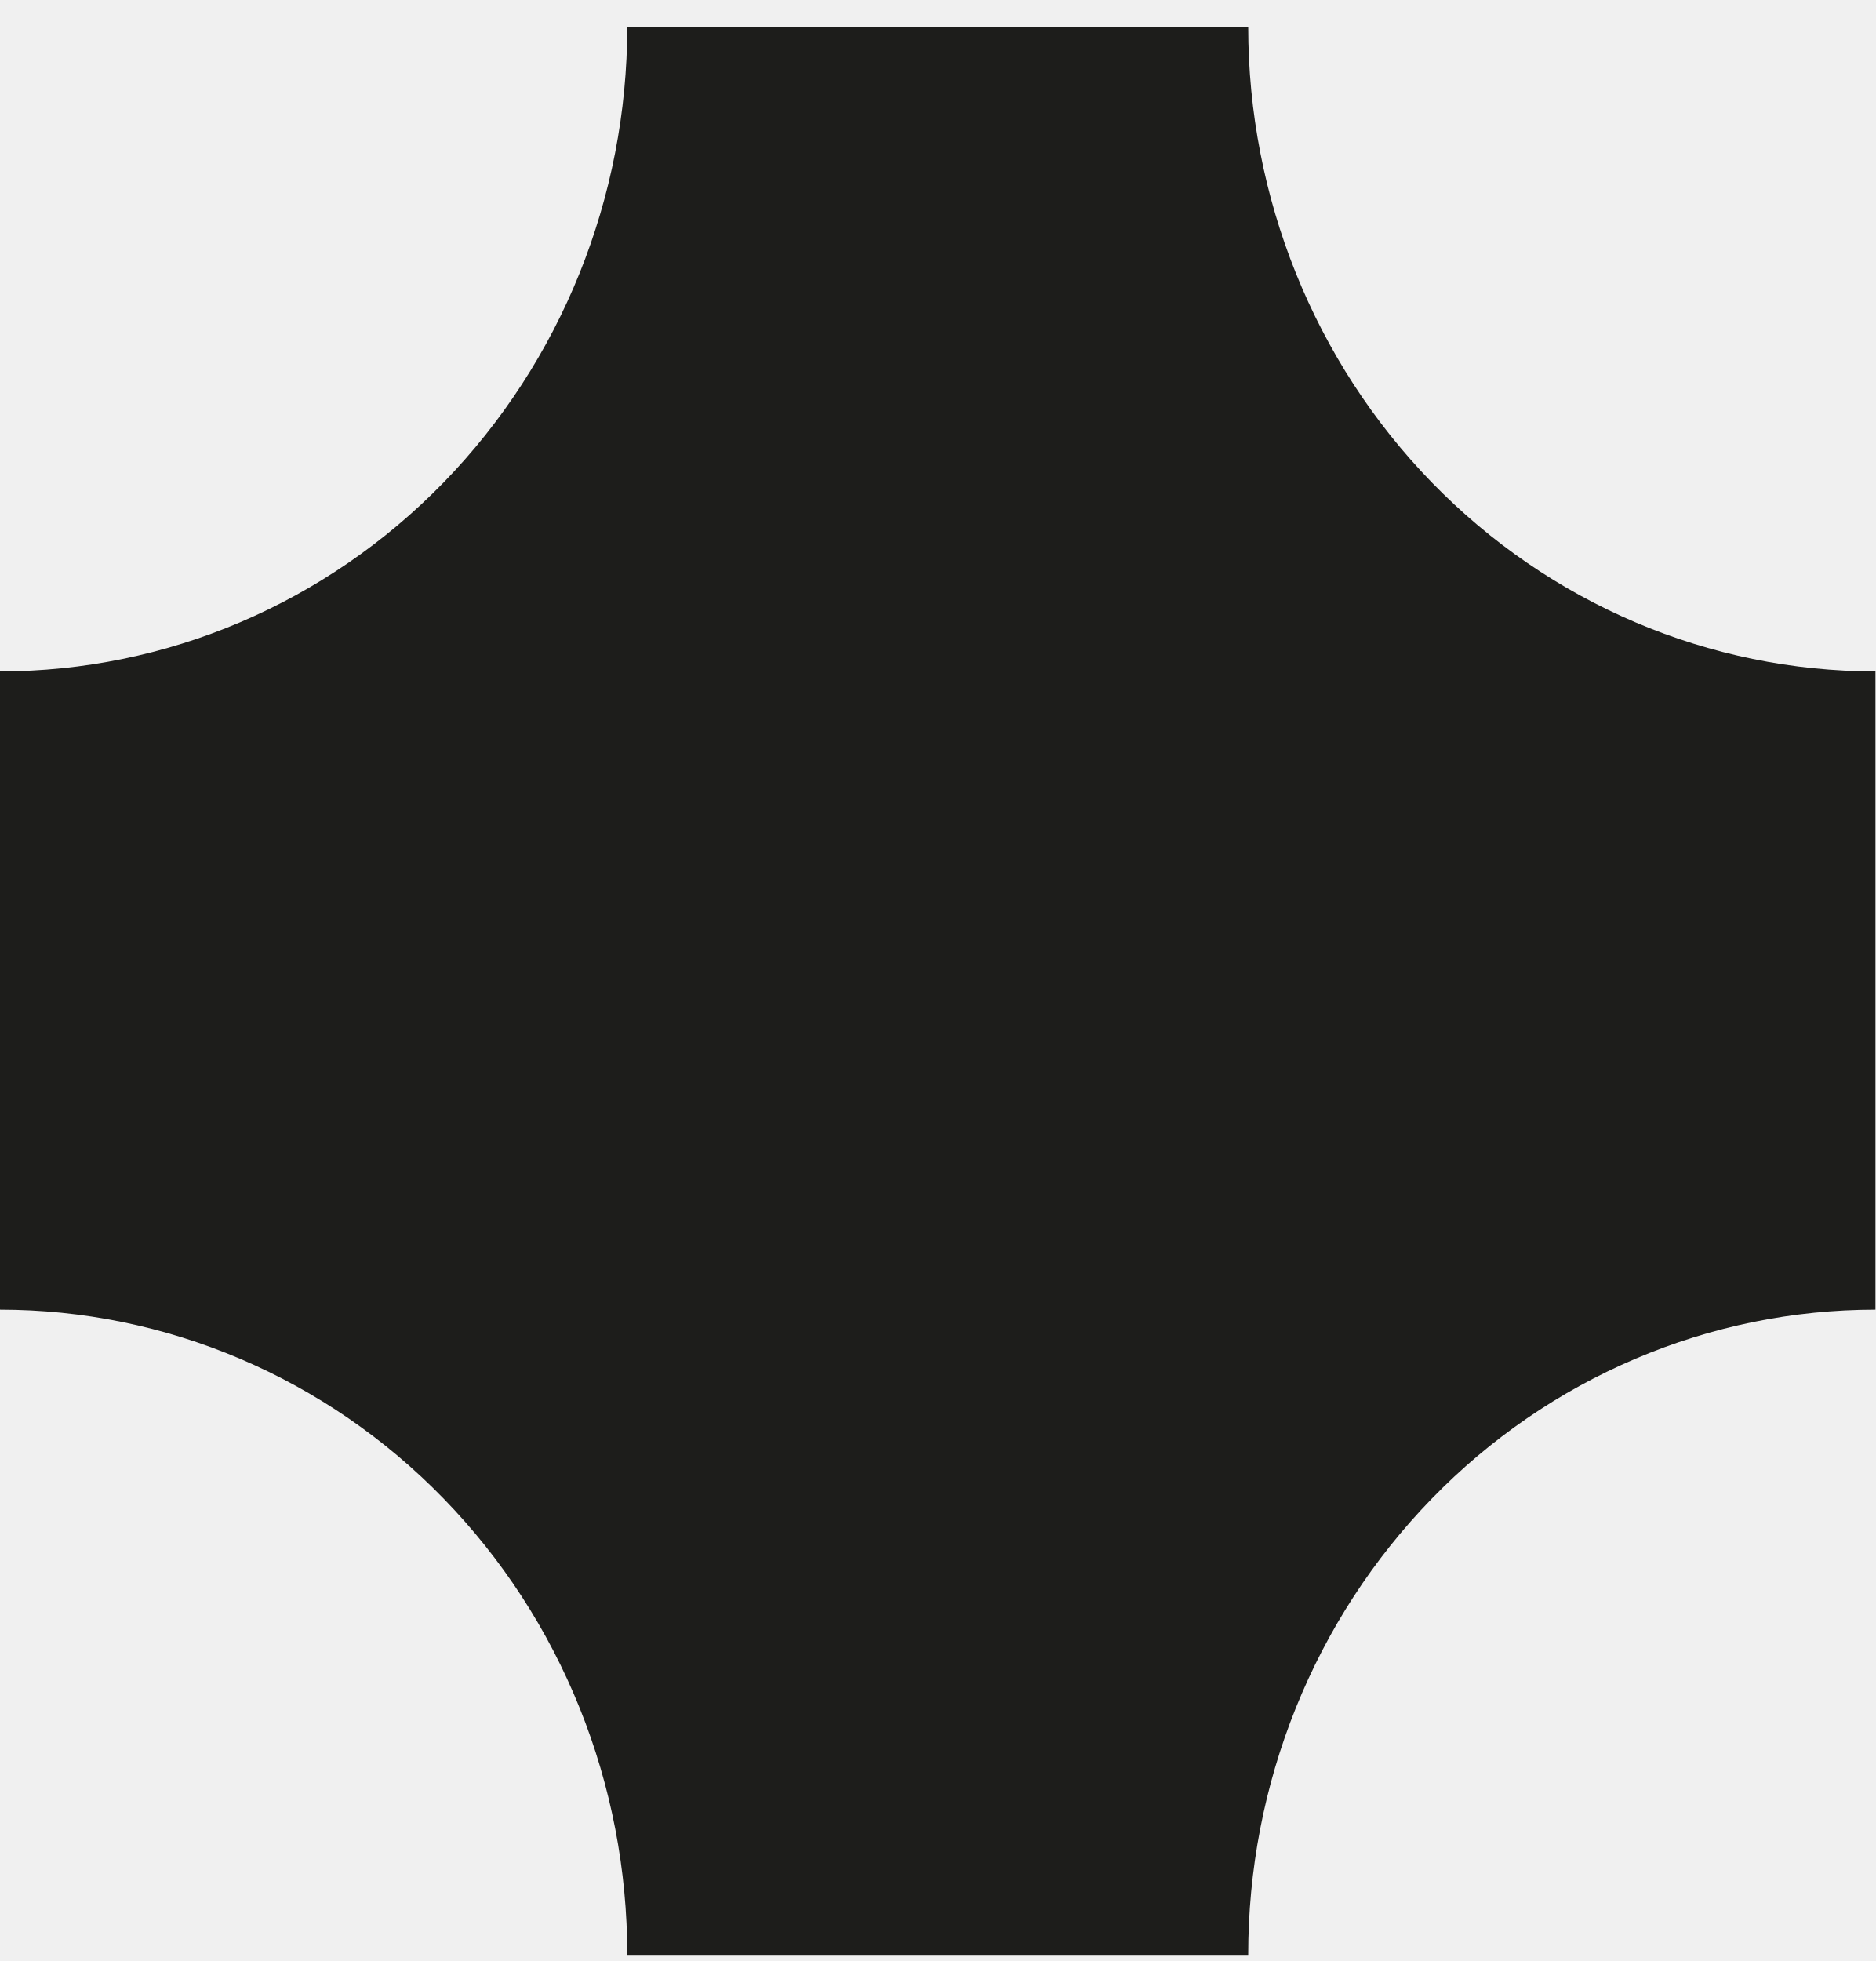
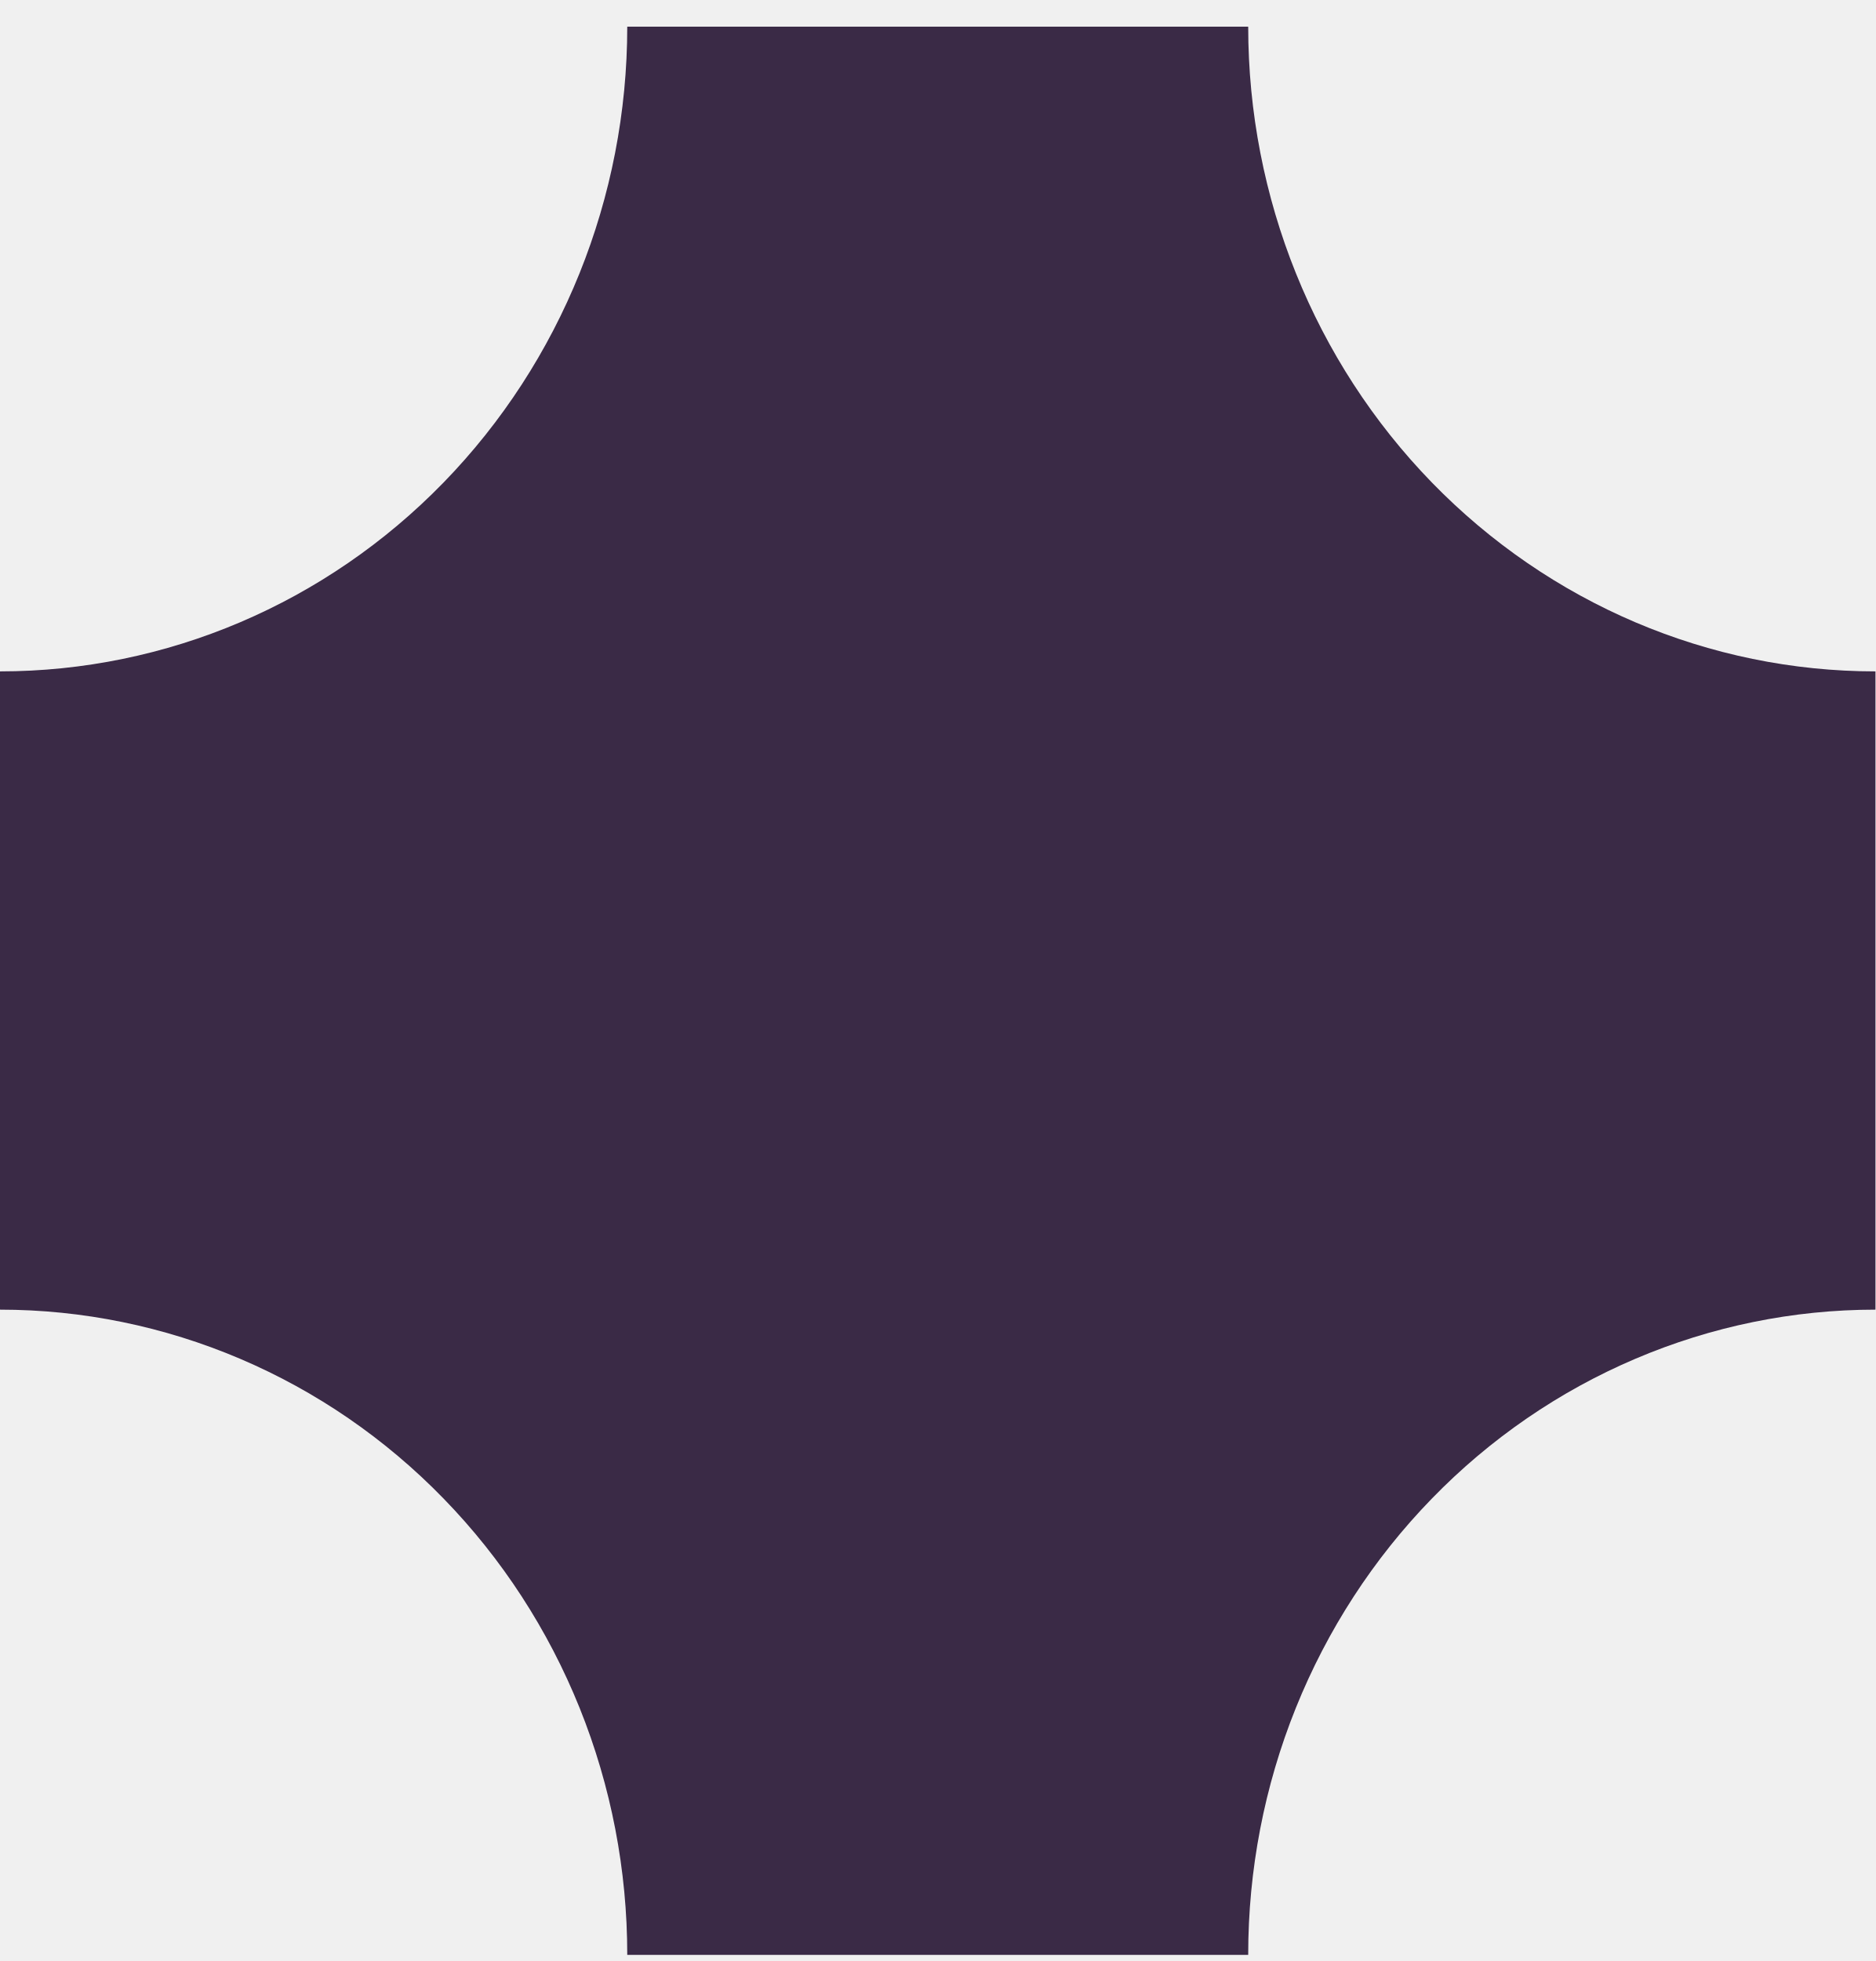
<svg xmlns="http://www.w3.org/2000/svg" width="44" height="46" viewBox="0 0 44 46" fill="none">
-   <path d="M29.284 45.856H14.716C14.717 43.869 14.338 41.901 13.599 40.065C12.86 38.229 11.776 36.56 10.409 35.155C9.043 33.749 7.42 32.634 5.634 31.874C3.848 31.113 1.933 30.721 0 30.721V15.749C3.903 15.749 7.646 14.156 10.406 11.319C13.165 8.483 14.716 4.636 14.716 0.625H29.284C29.284 4.636 30.835 8.483 33.594 11.319C36.354 14.156 40.097 15.749 44 15.749V30.721C42.067 30.721 40.152 31.113 38.366 31.874C36.58 32.634 34.957 33.749 33.591 35.155C32.224 36.56 31.14 38.229 30.401 40.065C29.662 41.901 29.283 43.869 29.284 45.856Z" fill="#1D1D1B" />
+   <g clip-path="url(#clip0_2007_8)">
+     <path d="M29.284 45.856H14.716C14.717 43.869 14.338 41.901 13.599 40.065C12.86 38.229 11.776 36.56 10.409 35.155C9.043 33.749 7.42 32.634 5.634 31.874C3.848 31.113 1.933 30.721 0 30.721V15.749C3.903 15.749 7.646 14.156 10.406 11.319C13.165 8.483 14.716 4.636 14.716 0.625H29.284C29.284 4.636 30.835 8.483 33.594 11.319C36.354 14.156 40.097 15.749 44 15.749V30.721C42.067 30.721 40.152 31.113 38.366 31.874C36.58 32.634 34.957 33.749 33.591 35.155C32.224 36.56 31.14 38.229 30.401 40.065C29.662 41.901 29.283 43.869 29.284 45.856Z" fill="#3A2A46" />
+   </g>
+   <defs>
+     <clipPath id="clip0_2007_8">
+       <rect width="44" height="46" fill="white" />
+     </clipPath>
+   </defs>
</svg>
